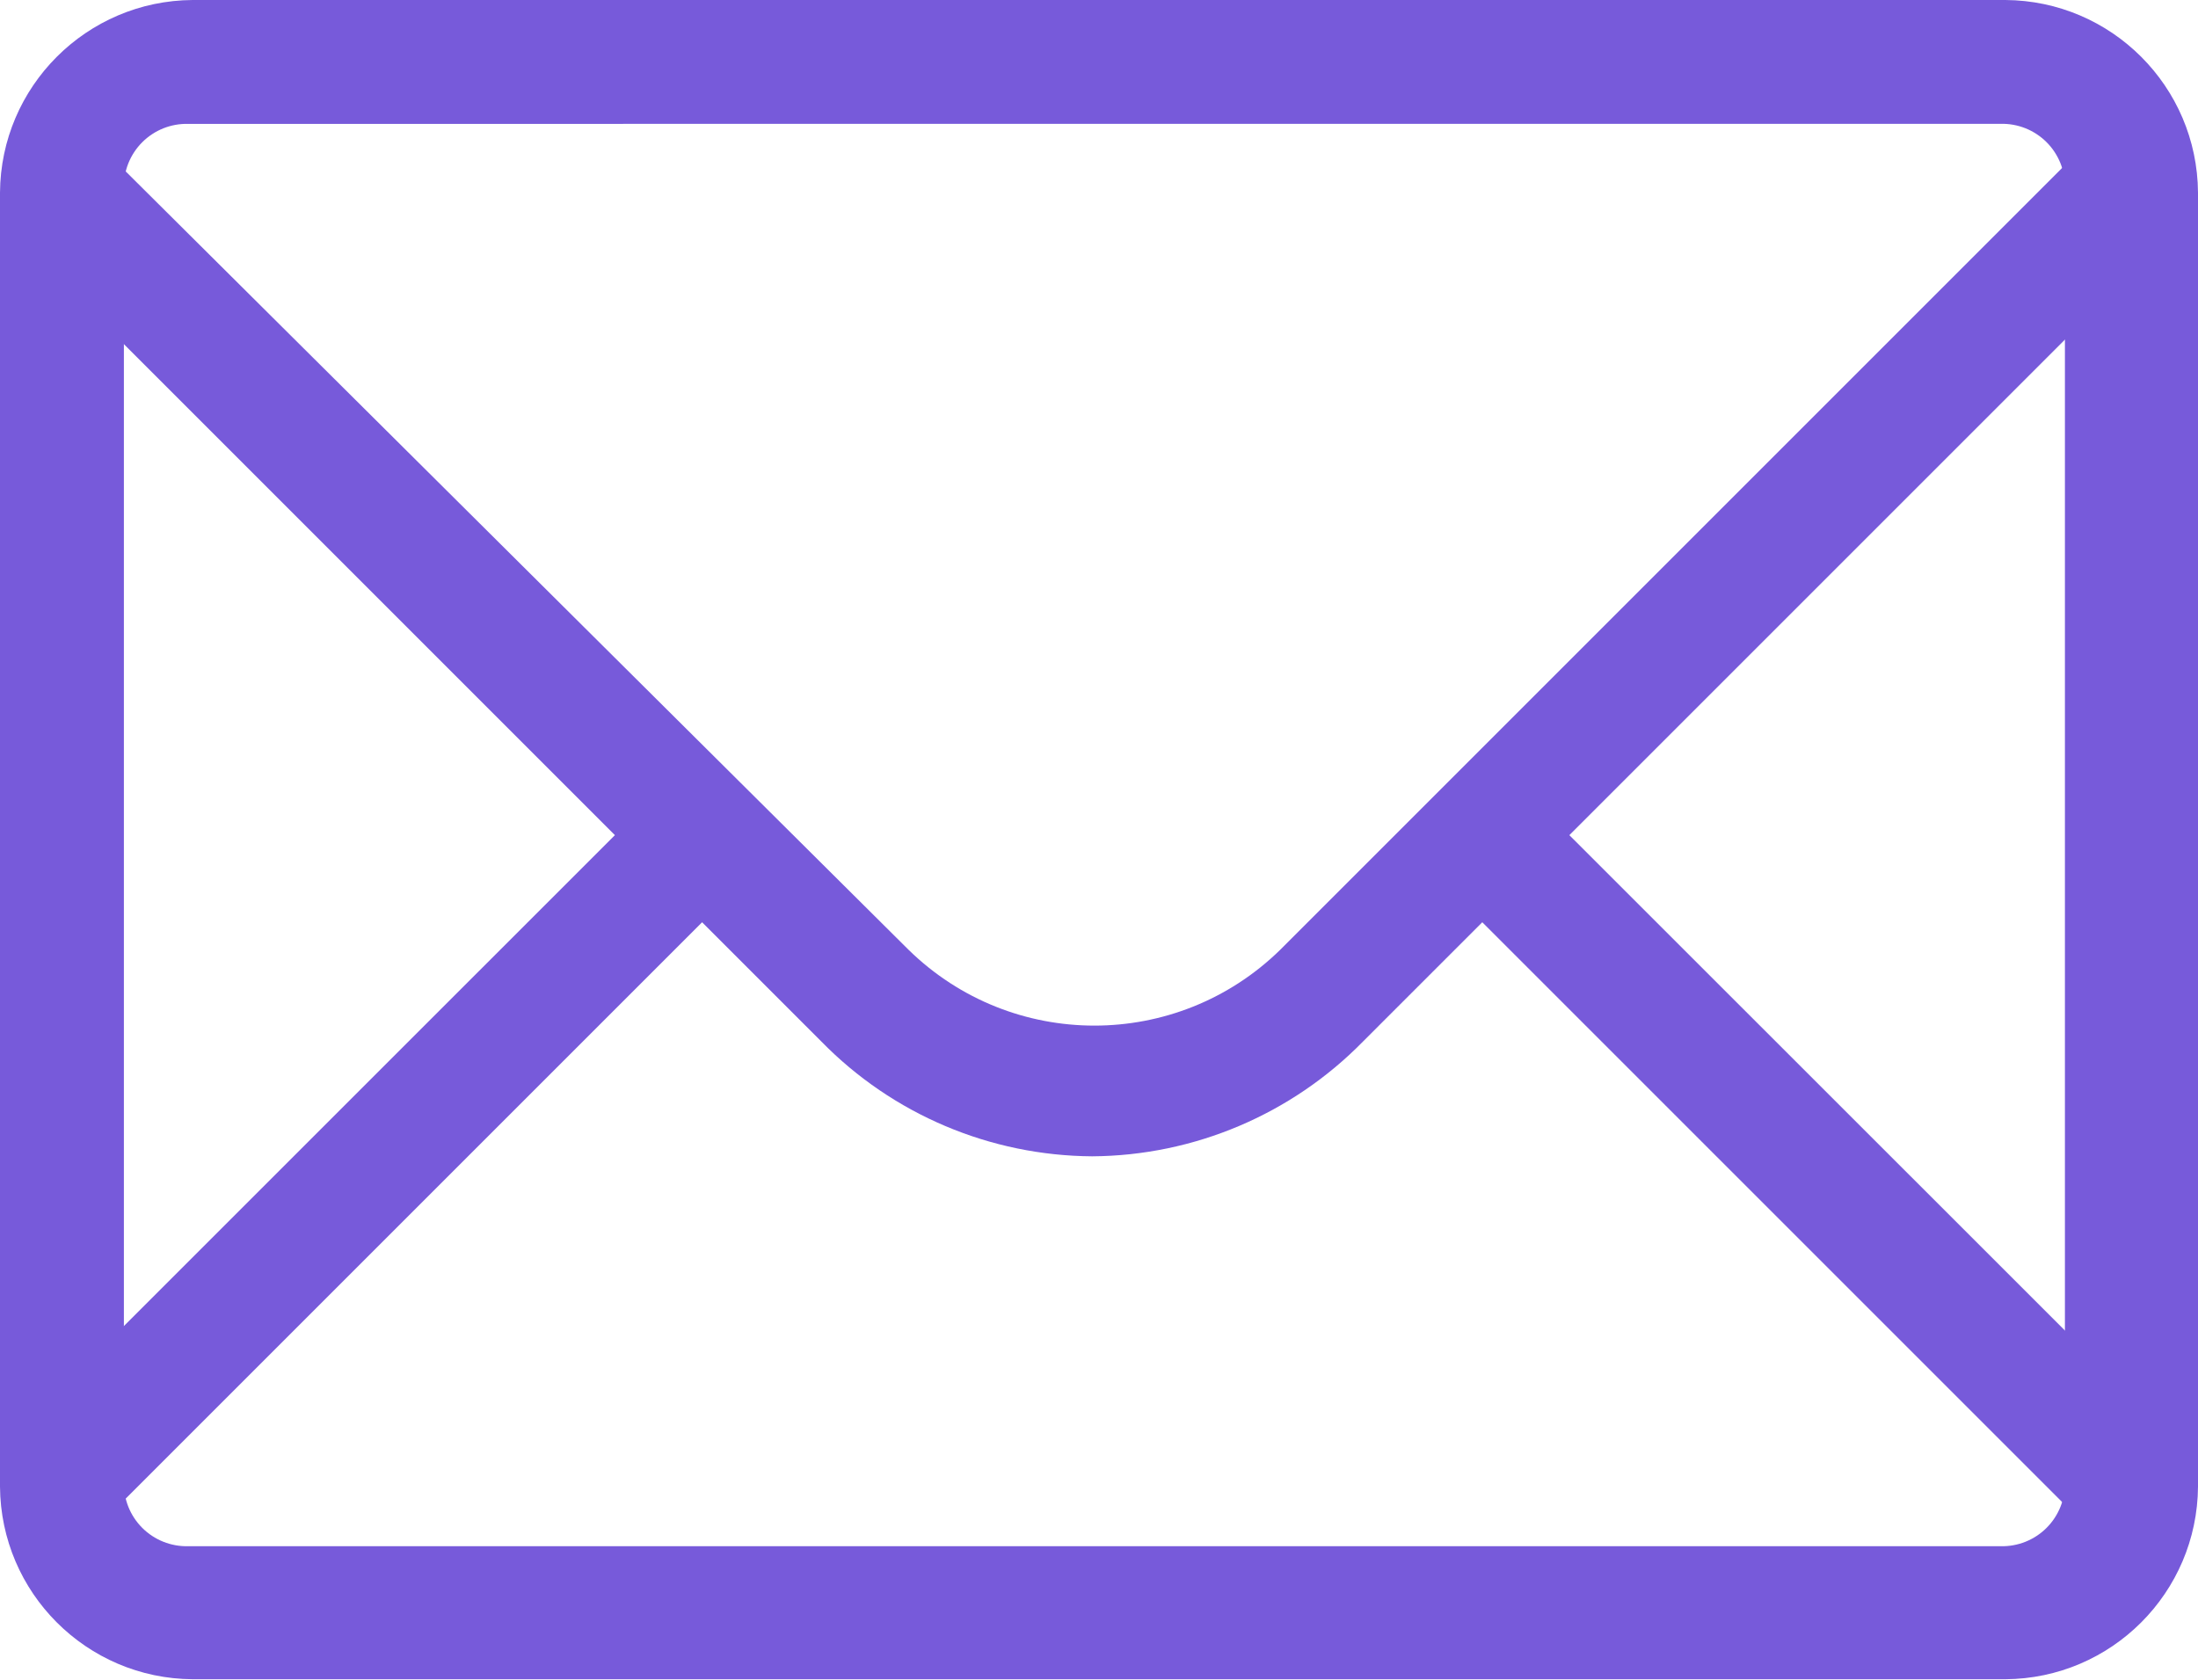
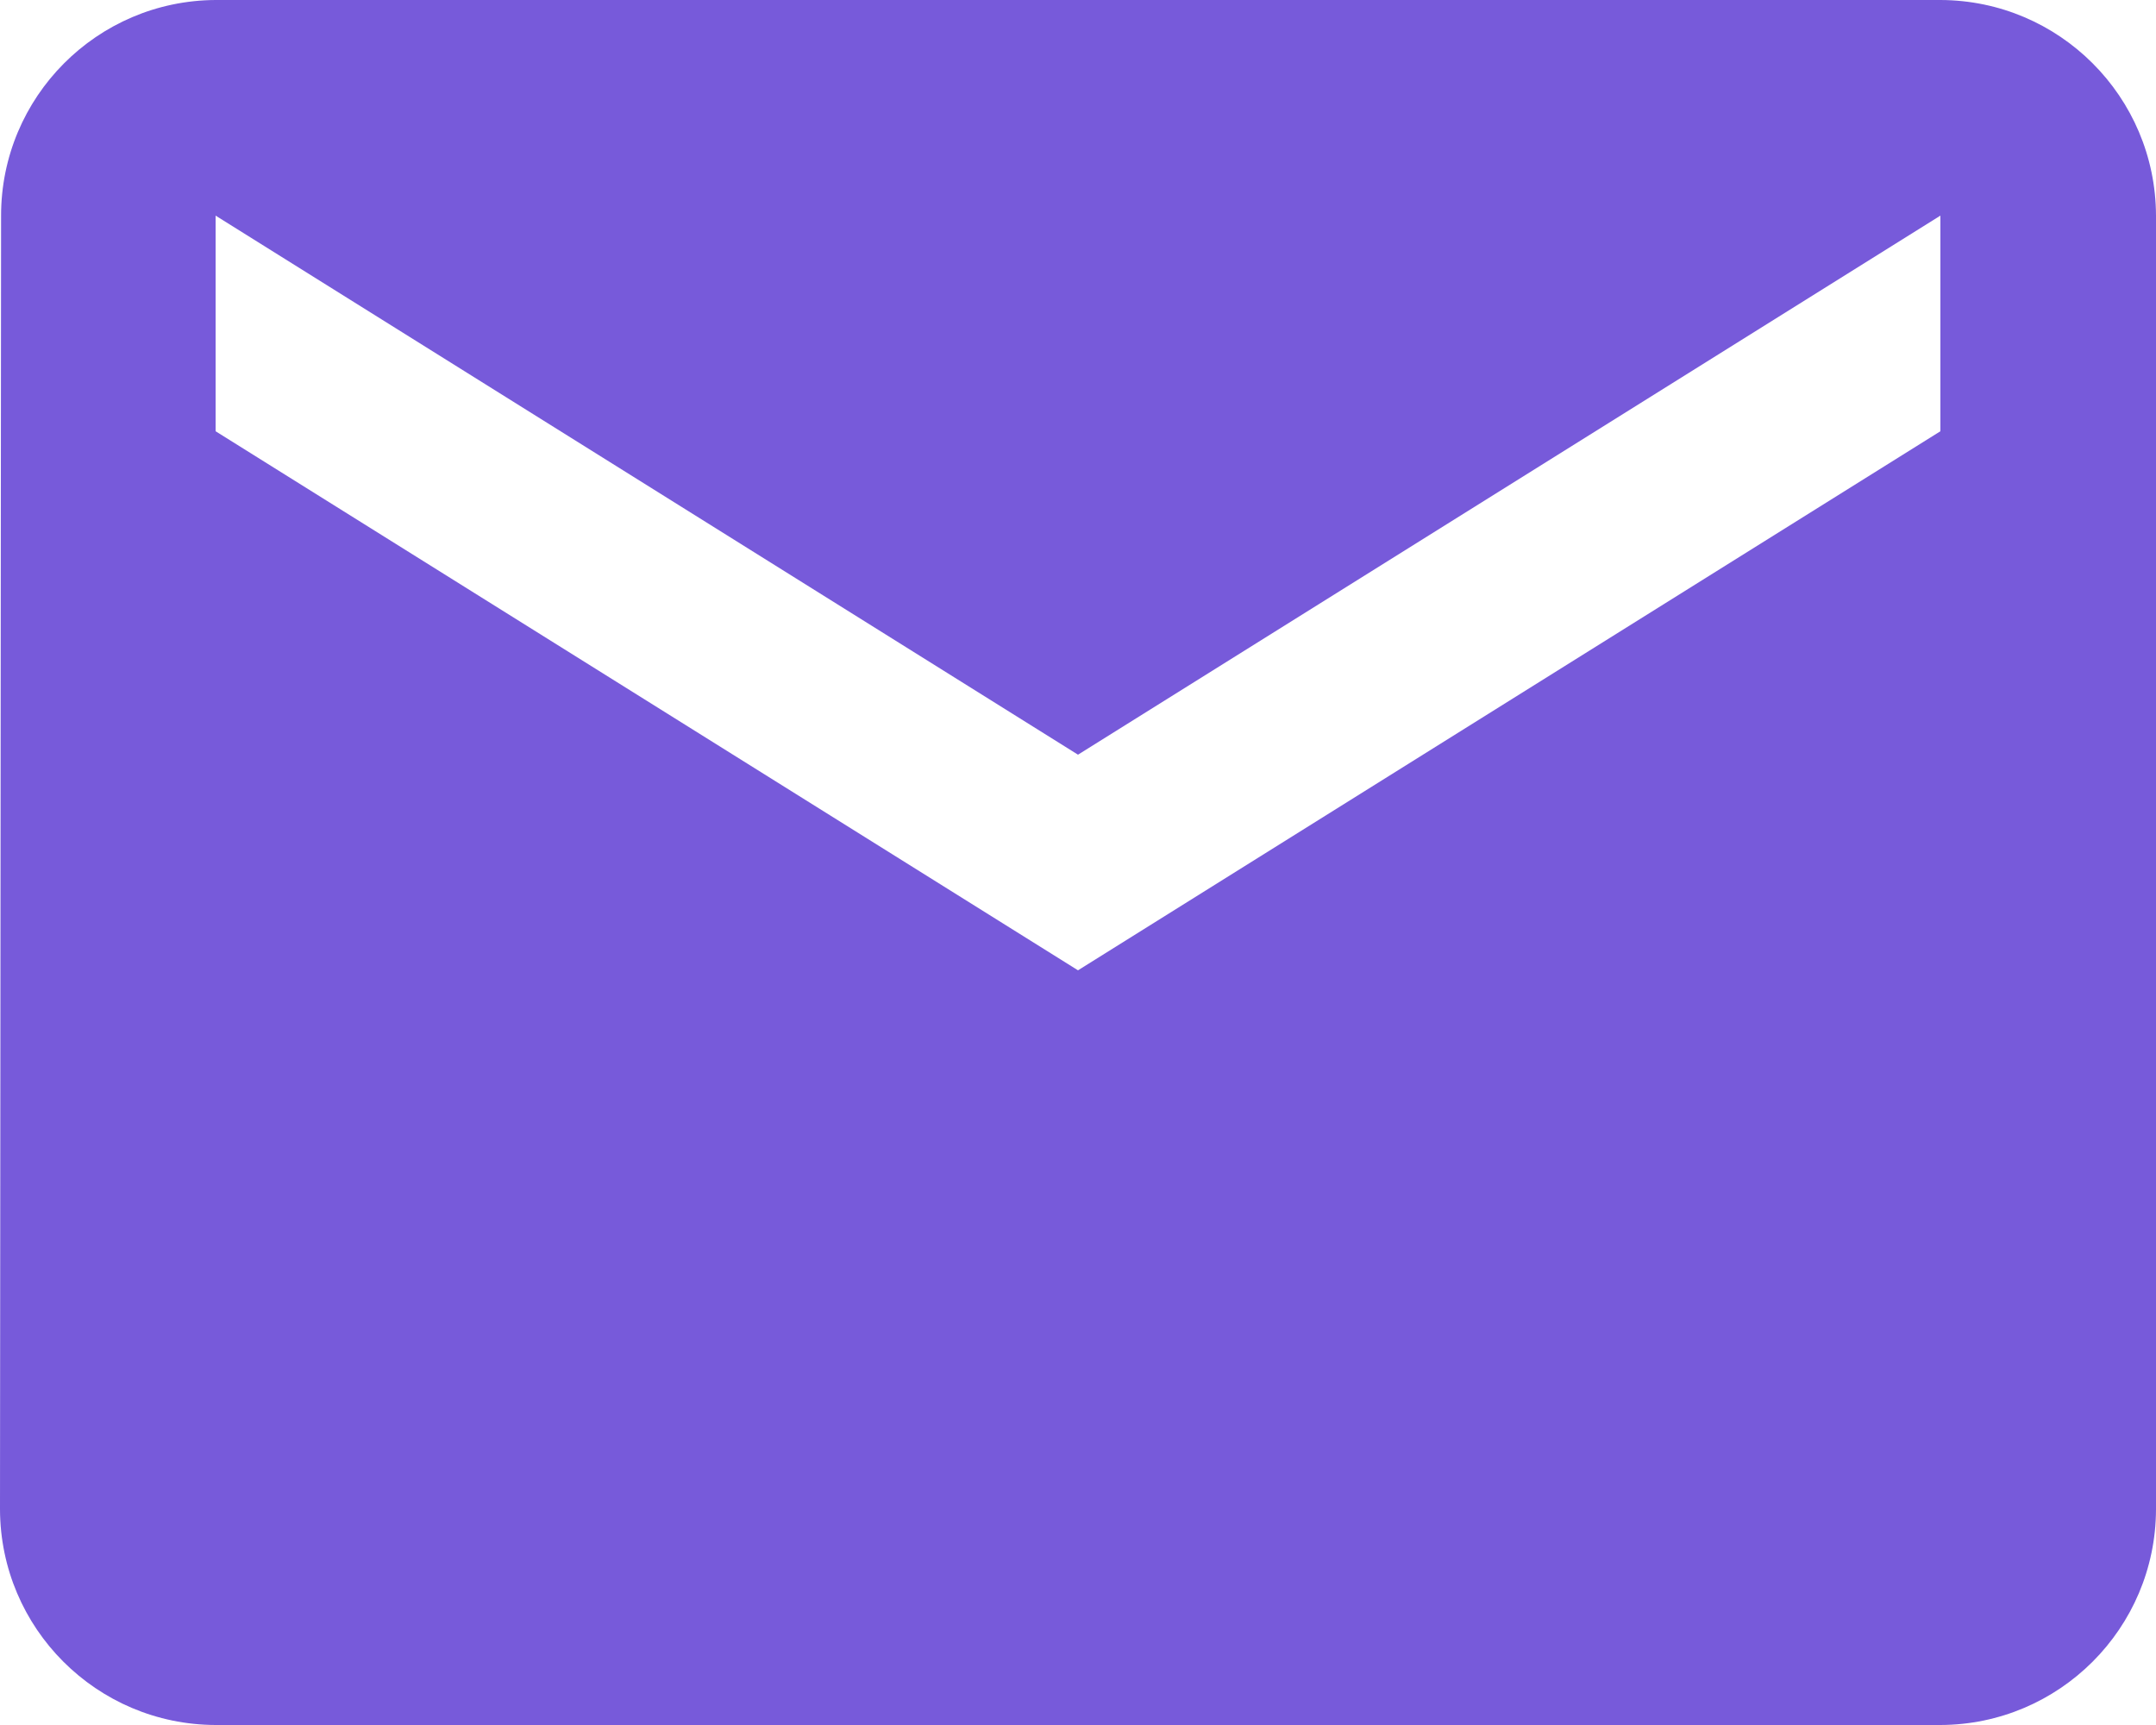
- <svg xmlns="http://www.w3.org/2000/svg" width="132.582" height="101.305" fill="#775ada">
-   <path d="M131.198 13.84l-5.26-5.26-48.715 48.715c-6.233 6.1-16.187 6.1-22.42 0L6.09 8.857.83 14.116 37.09 50.38.83 86.635l5.26 5.26 36.26-36.26 7.2 7.2c4.304 4.4 10.183 6.88 16.33 6.92 6.148-.04 12.027-2.53 16.33-6.92l7.2-7.2 36.26 36.26 5.26-5.26L94.662 50.38l36.536-36.536" />
-   <path d="M120.957 101.3H11.625C5.224 101.26.044 96.08 0 89.68V11.625C.04 5.222 5.222.04 11.625 0h109.332c6.403.04 11.584 5.222 11.625 11.625V89.68c-.044 6.4-5.224 11.58-11.625 11.62zM11.348 7.473c-1.035-.025-2.036.375-2.768 1.107s-1.132 1.733-1.107 2.768V89.4c-.025 1.035.375 2.036 1.107 2.768s1.733 1.132 2.768 1.107H120.68c1.035.025 2.036-.375 2.768-1.107s1.132-1.733 1.107-2.768V11.345c.025-1.035-.375-2.036-1.107-2.768s-1.733-1.132-2.768-1.107z" />
+ <svg xmlns="http://www.w3.org/2000/svg" width="30" height="24" viewBox="0 0 30 24">
+   <path id="Icon_material-email" data-name="Icon material-email" d="M30,6H6A3,3,0,0,0,3.015,9L3,27a3.009,3.009,0,0,0,3,3H30a3.009,3.009,0,0,0,3-3V9A3.009,3.009,0,0,0,30,6Zm0,6L18,19.5,6,12V9l12,7.5L30,9Z" transform="translate(-3 -6)" fill="#775ada" />
</svg>
